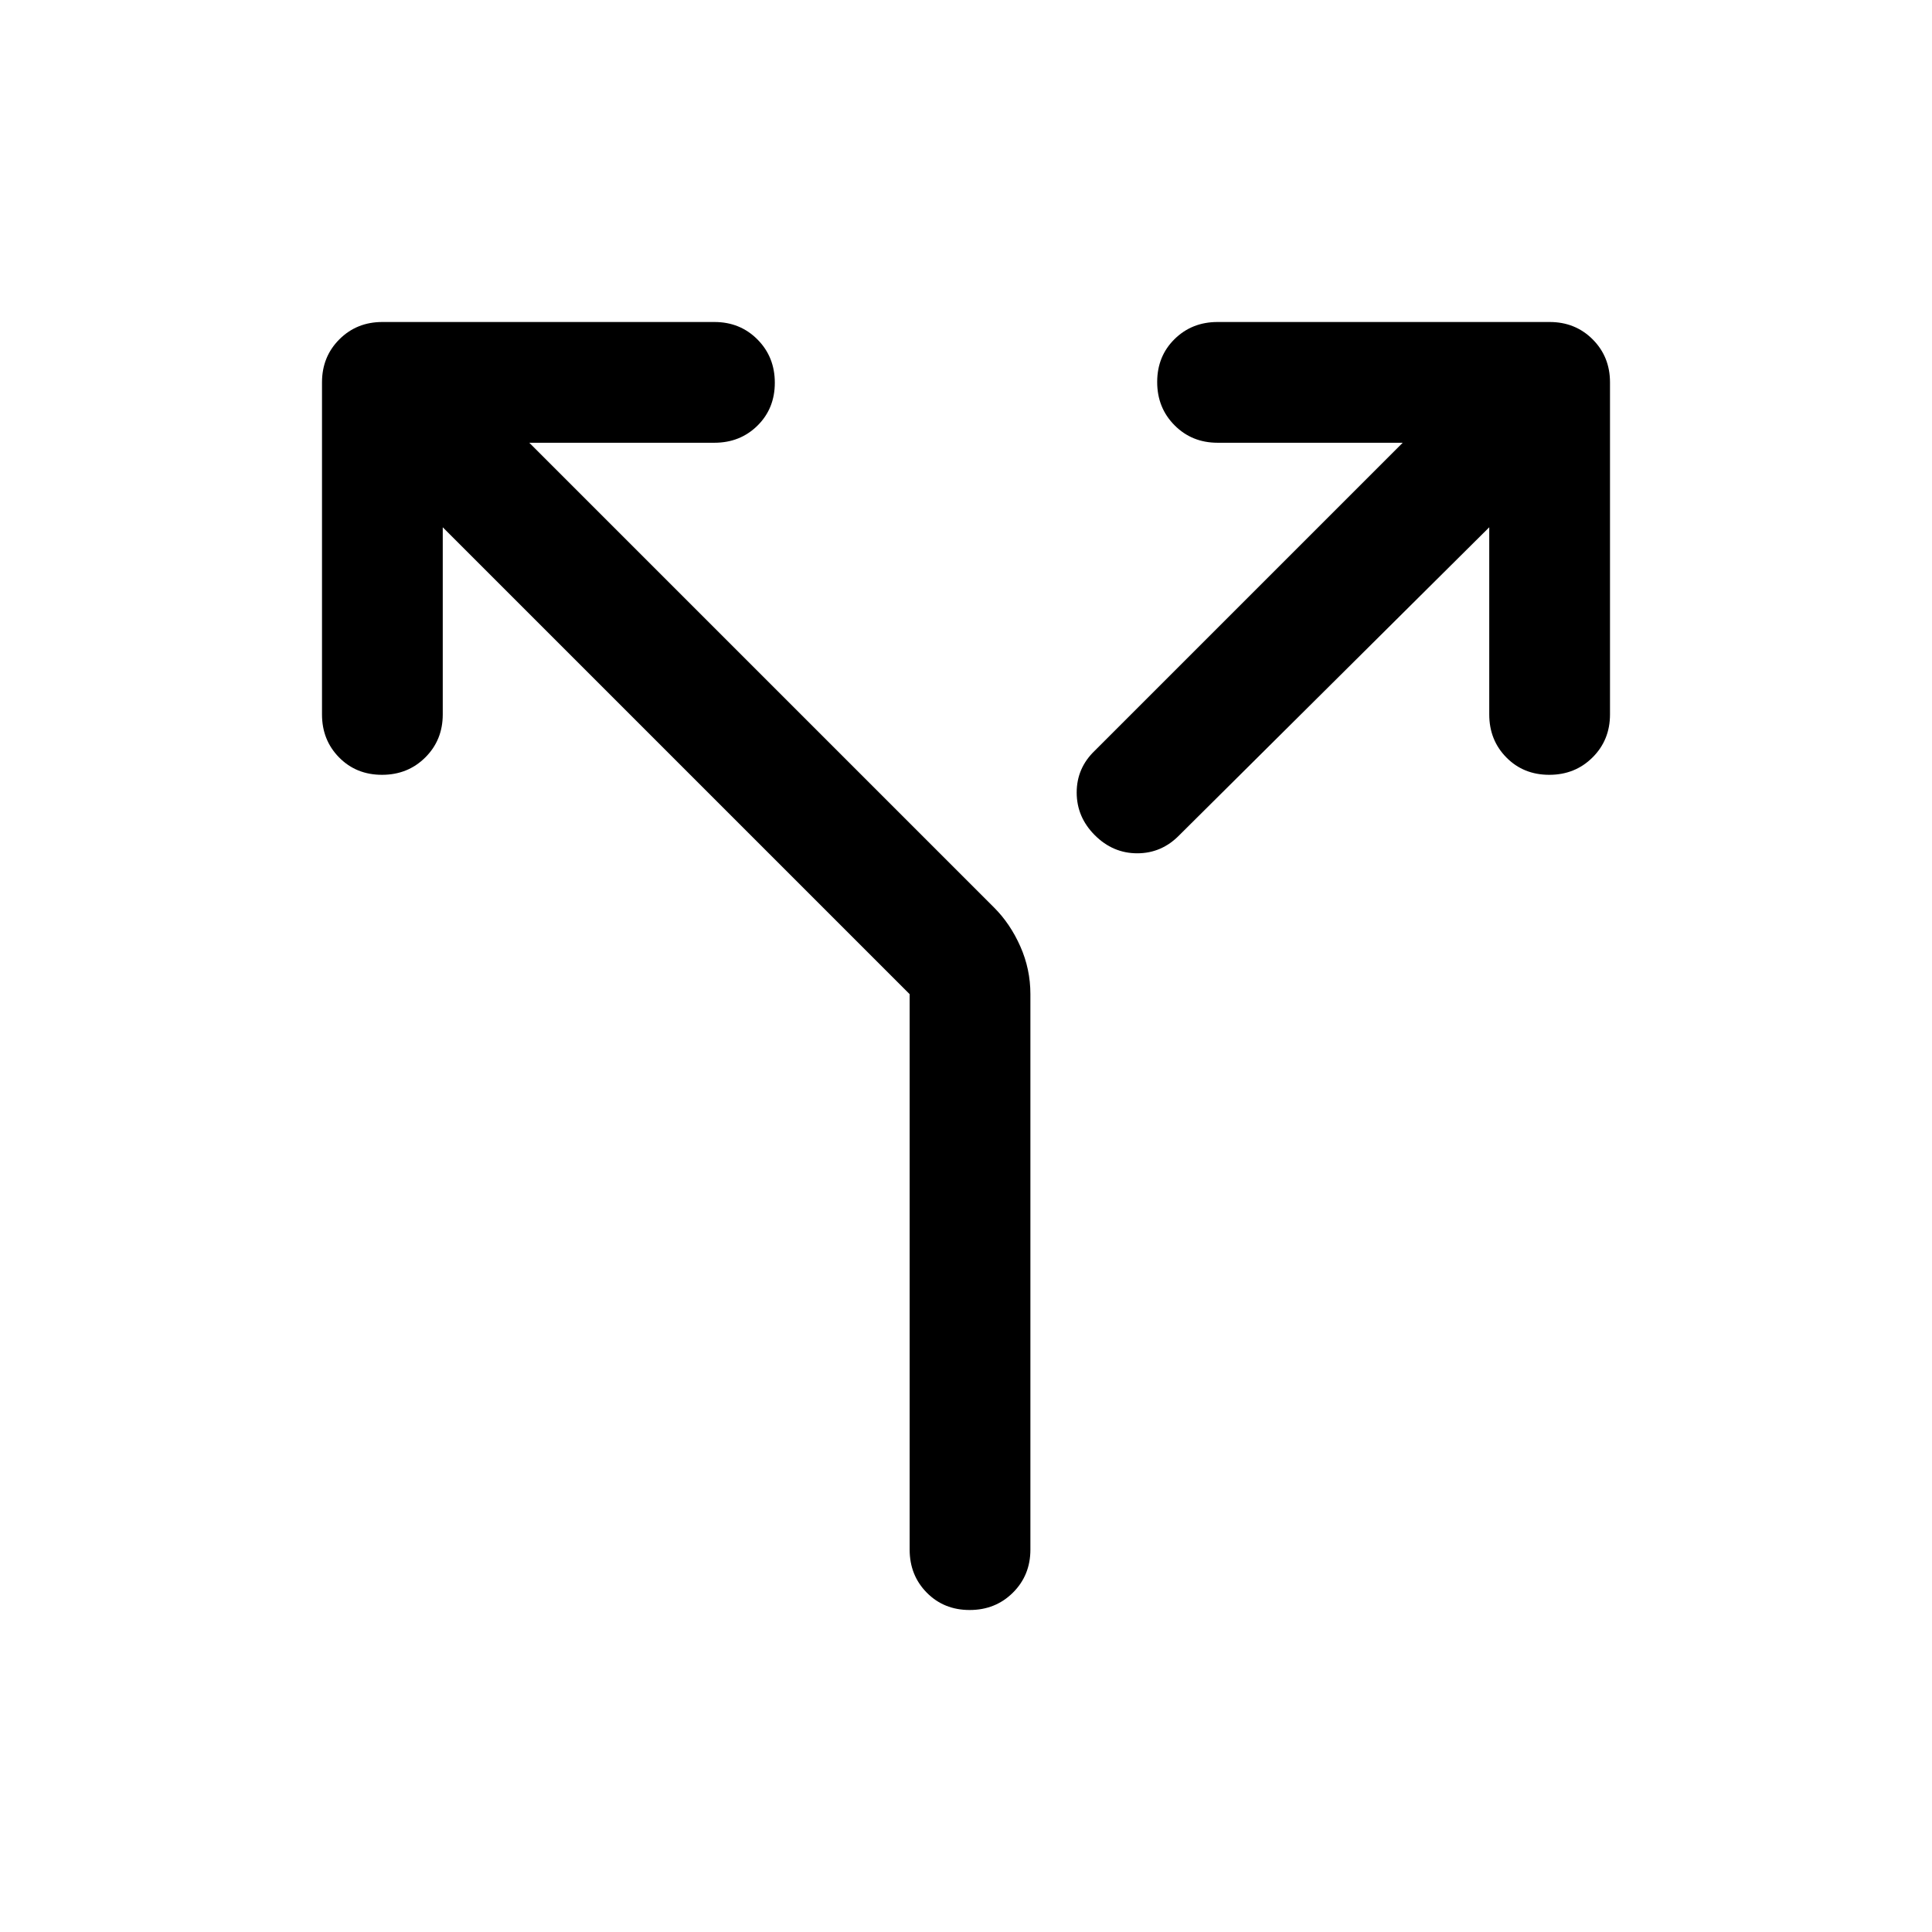
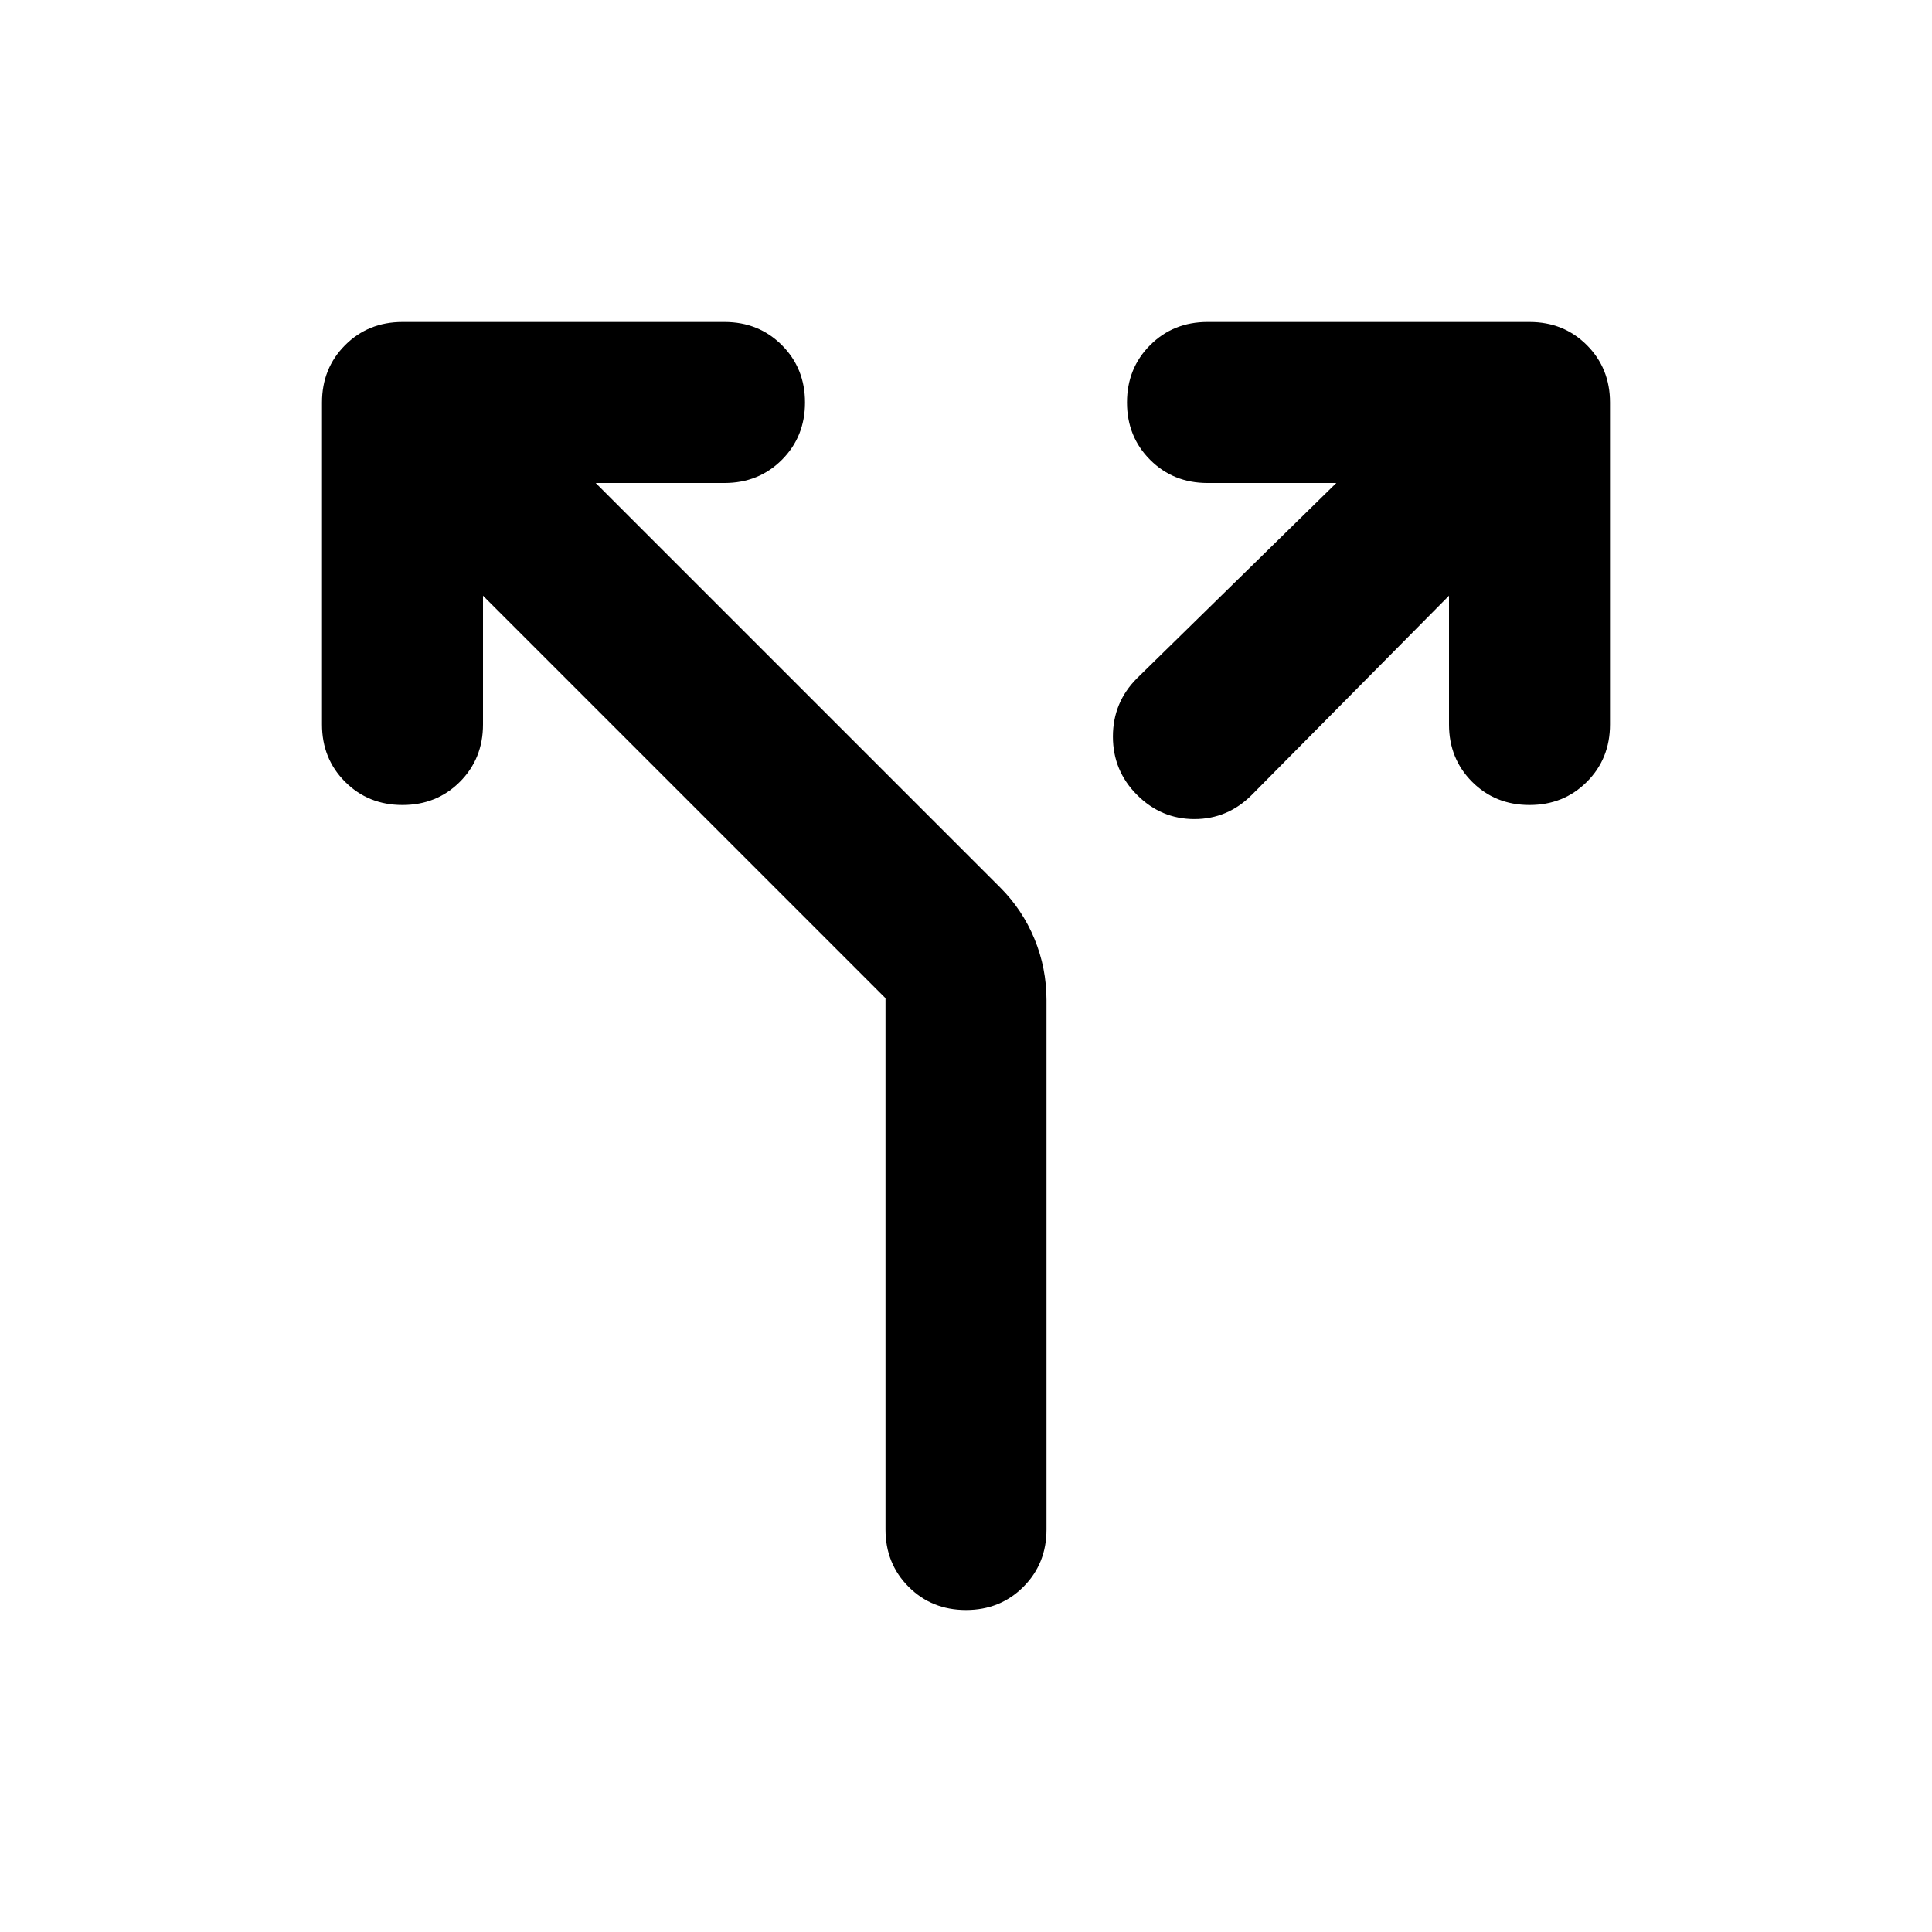
- <svg xmlns="http://www.w3.org/2000/svg" fill="currentColor" width="24" height="24" viewBox="0 -960 960 960">
-   <path d="M220-698v93q0 12.75-8.68 21.37-8.67 8.63-21.5 8.63-12.82 0-21.32-8.63-8.5-8.62-8.5-21.37v-165q0-12.75 8.63-21.38Q177.25-800 190-800h165q12.75 0 21.38 8.68 8.62 8.67 8.62 21.5 0 12.82-8.62 21.32-8.63 8.5-21.38 8.5h-92l231 231q8 8 13 19.28 5 11.28 5 23.72v276q0 12.75-8.68 21.37-8.67 8.63-21.5 8.63-12.82 0-21.32-8.63-8.5-8.62-8.5-21.37v-276L220-698Zm520 0L586-545q-8.8 9-20.9 9-12.1 0-21.1-9-9-9-9-21.2 0-12.19 9-20.8l153-153h-92q-12.75 0-21.37-8.68-8.63-8.67-8.63-21.5 0-12.82 8.63-21.32 8.62-8.5 21.37-8.5h165q12.75 0 21.38 8.62Q800-782.75 800-770v165q0 12.75-8.68 21.37-8.67 8.63-21.5 8.63-12.82 0-21.32-8.63-8.5-8.62-8.5-21.37v-93Z" />
+ <svg xmlns="http://www.w3.org/2000/svg" height="24" viewBox="0 -960 960 960" width="24" fill="currentColor">
+   <path d="M240-664v64q0 17-11.5 28.5T200-560q-17 0-28.5-11.5T160-600v-160q0-17 11.5-28.5T200-800h160q17 0 28.5 11.5T400-760q0 17-11.5 28.5T360-720h-64l201 201q11 11 17 25.5t6 30.5v263q0 17-11.5 28.5T480-160q-17 0-28.5-11.5T440-200v-264L240-664Zm480 0-98 99q-12 12-28.5 12T565-565q-12-12-12-29t12-29l99-97h-64q-17 0-28.5-11.5T560-760q0-17 11.5-28.5T600-800h160q17 0 28.5 11.5T800-760v160q0 17-11.5 28.5T760-560q-17 0-28.5-11.5T720-600v-64Z" />
</svg>
